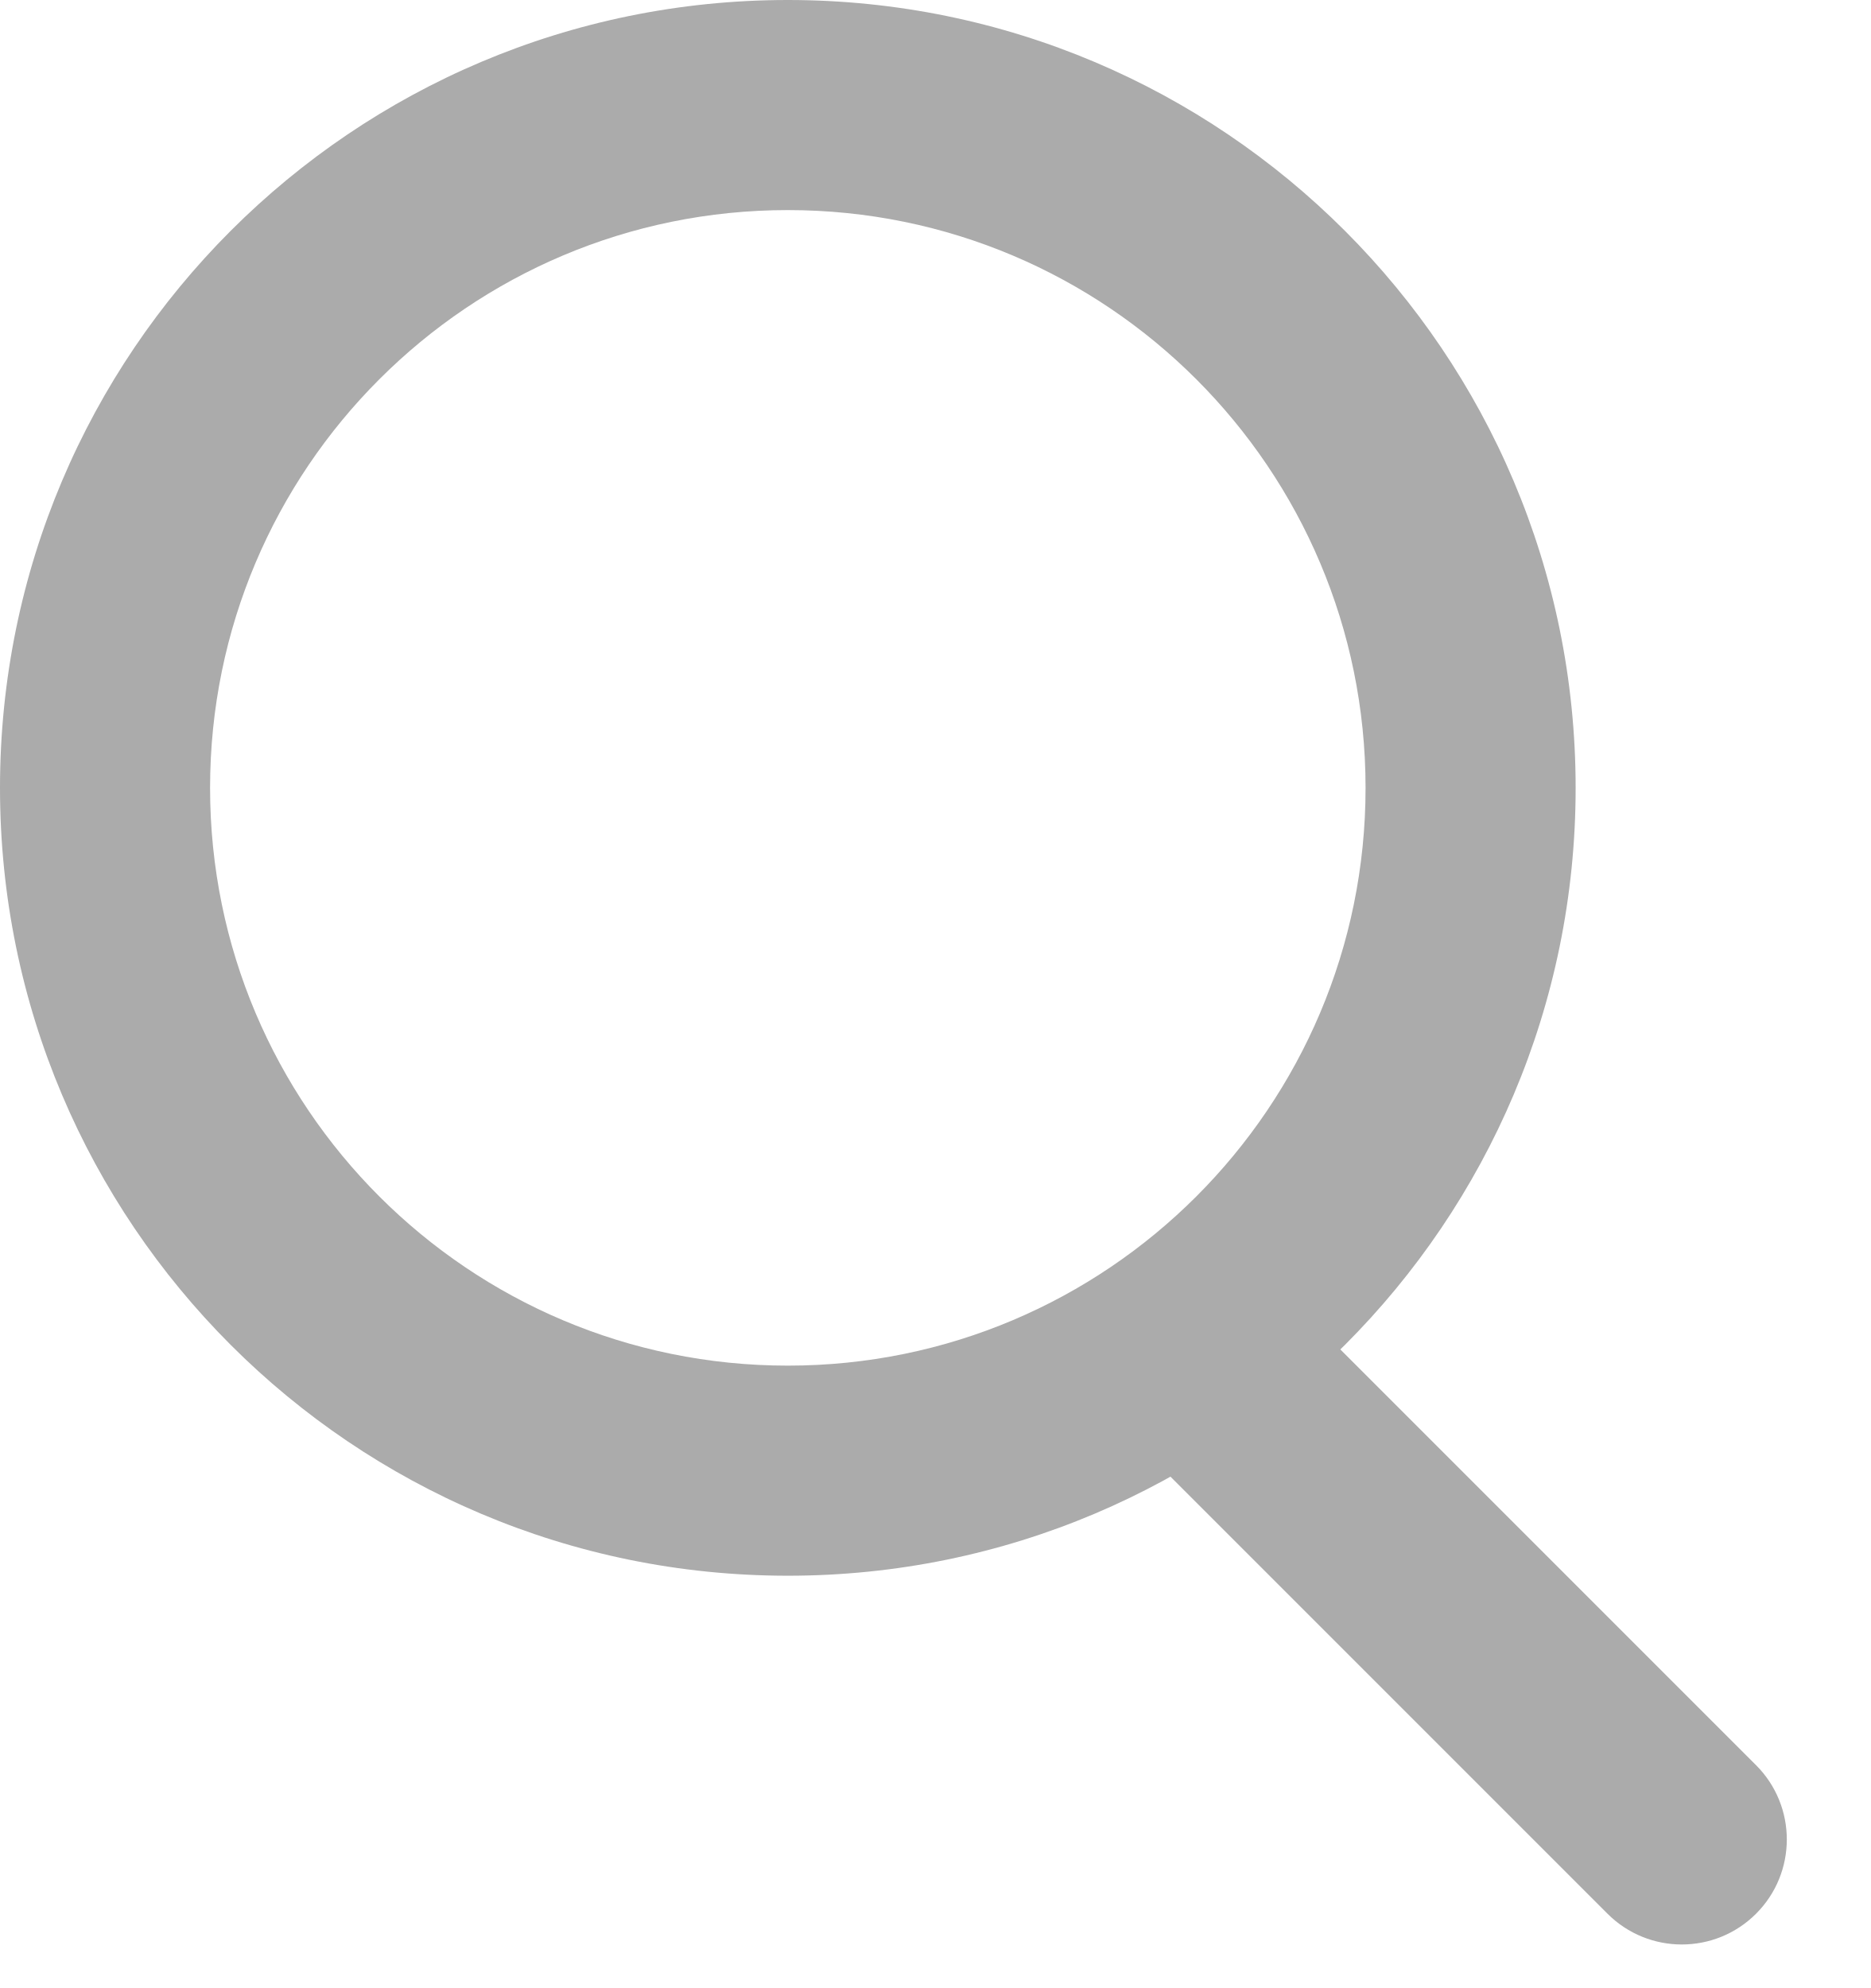
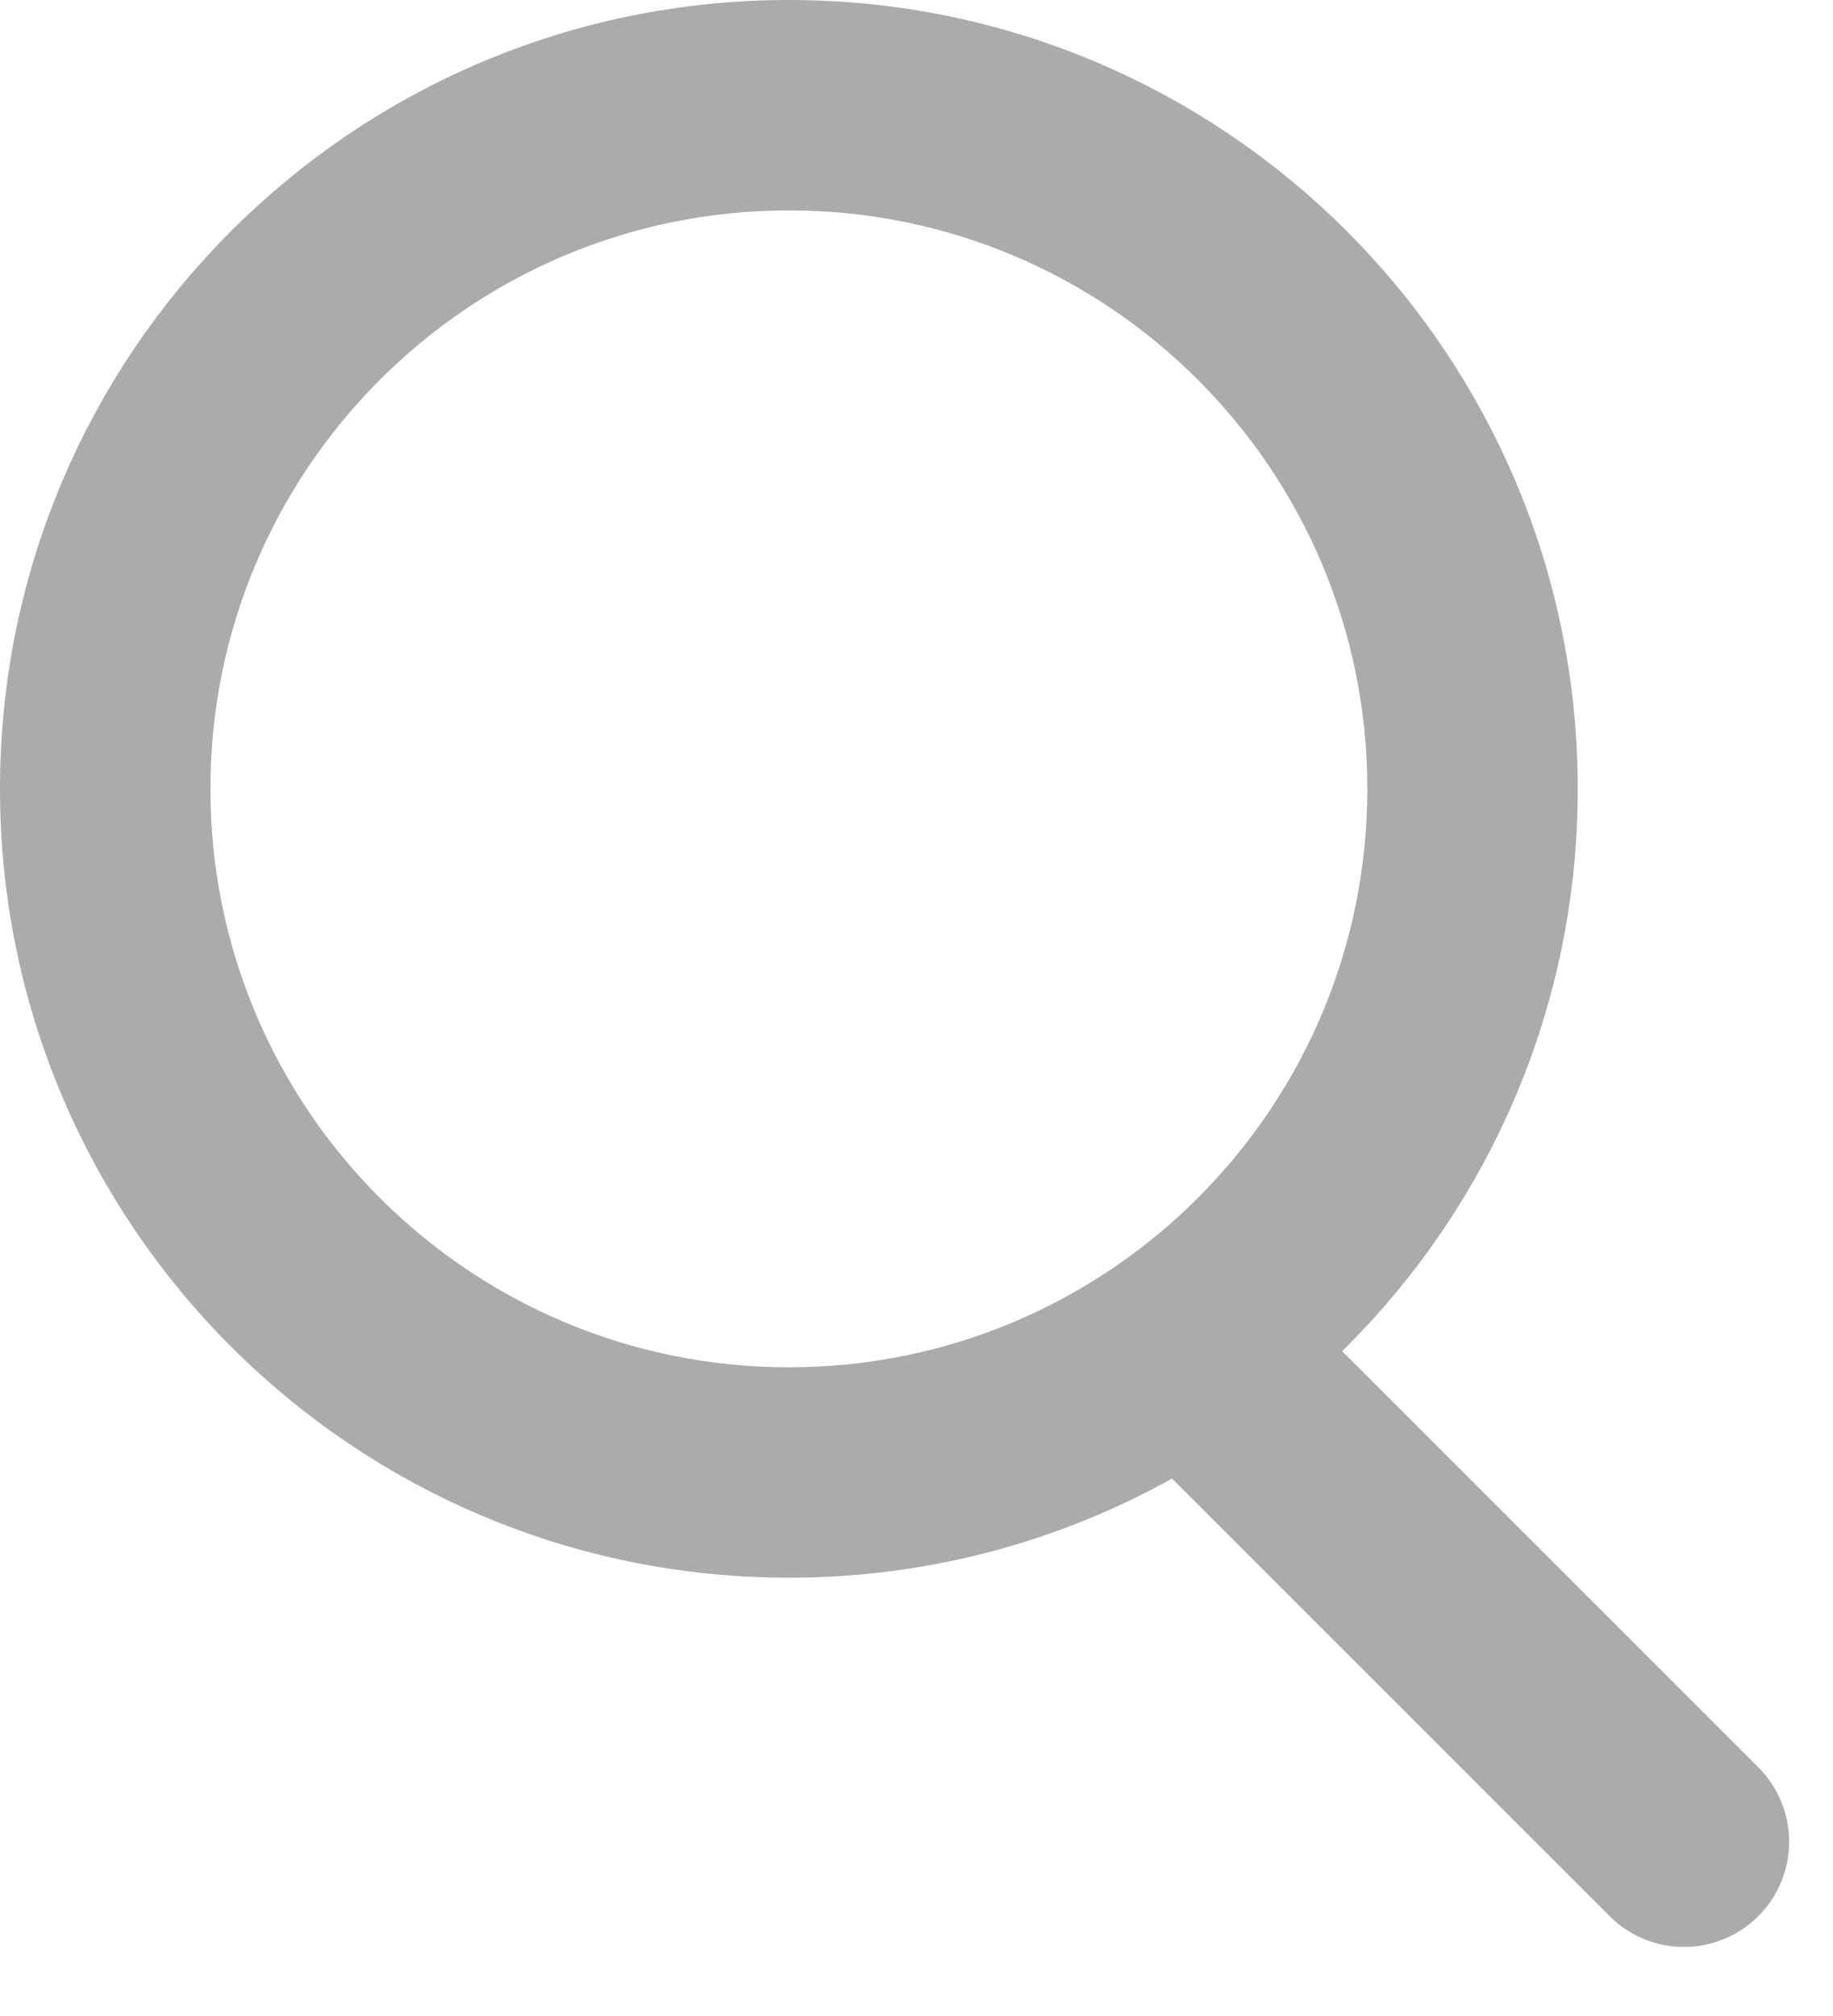
- <svg xmlns="http://www.w3.org/2000/svg" width="32" height="34" viewBox="0 0 32 34" fill="none">
-   <path fill-rule="evenodd" clip-rule="evenodd" d="M13.475 26.949C20.916 26.949 26.949 20.916 26.949 13.475C26.949 6.033 20.916 0 13.475 0C6.033 0 0 6.033 0 13.475C0 20.916 6.033 26.949 13.475 26.949ZM13.475 23.356C18.932 23.356 23.356 18.932 23.356 13.475C23.356 8.017 18.932 3.593 13.475 3.593C8.017 3.593 3.593 8.017 3.593 13.475C3.593 18.932 8.017 23.356 13.475 23.356Z" fill="#ABABAB" />
-   <rect x="20.507" y="20.661" width="15.271" height="3.593" rx="1.797" transform="rotate(45 20.5068 20.6609)" fill="#ABABAB" />
+ <svg xmlns="http://www.w3.org/2000/svg" width="20" height="22" viewBox="0 0 20 22" fill="none">
+   <path fill-rule="evenodd" clip-rule="evenodd" d="M8.609 17.217C13.363 17.217 17.217 13.363 17.217 8.609C17.217 3.854 13.363 0 8.609 0C3.854 0 0 3.854 0 8.609C0 13.363 3.854 17.217 8.609 17.217ZM8.609 14.921C12.095 14.921 14.921 12.095 14.921 8.609C14.921 5.122 12.095 2.296 8.609 2.296C5.122 2.296 2.296 5.122 2.296 8.609C2.296 12.095 5.122 14.921 8.609 14.921Z" fill="#ABABAB" />
+   <rect x="13.101" y="13.2" width="9.756" height="2.296" rx="1.148" transform="rotate(45 13.1011 13.1997)" fill="#ABABAB" />
</svg>
